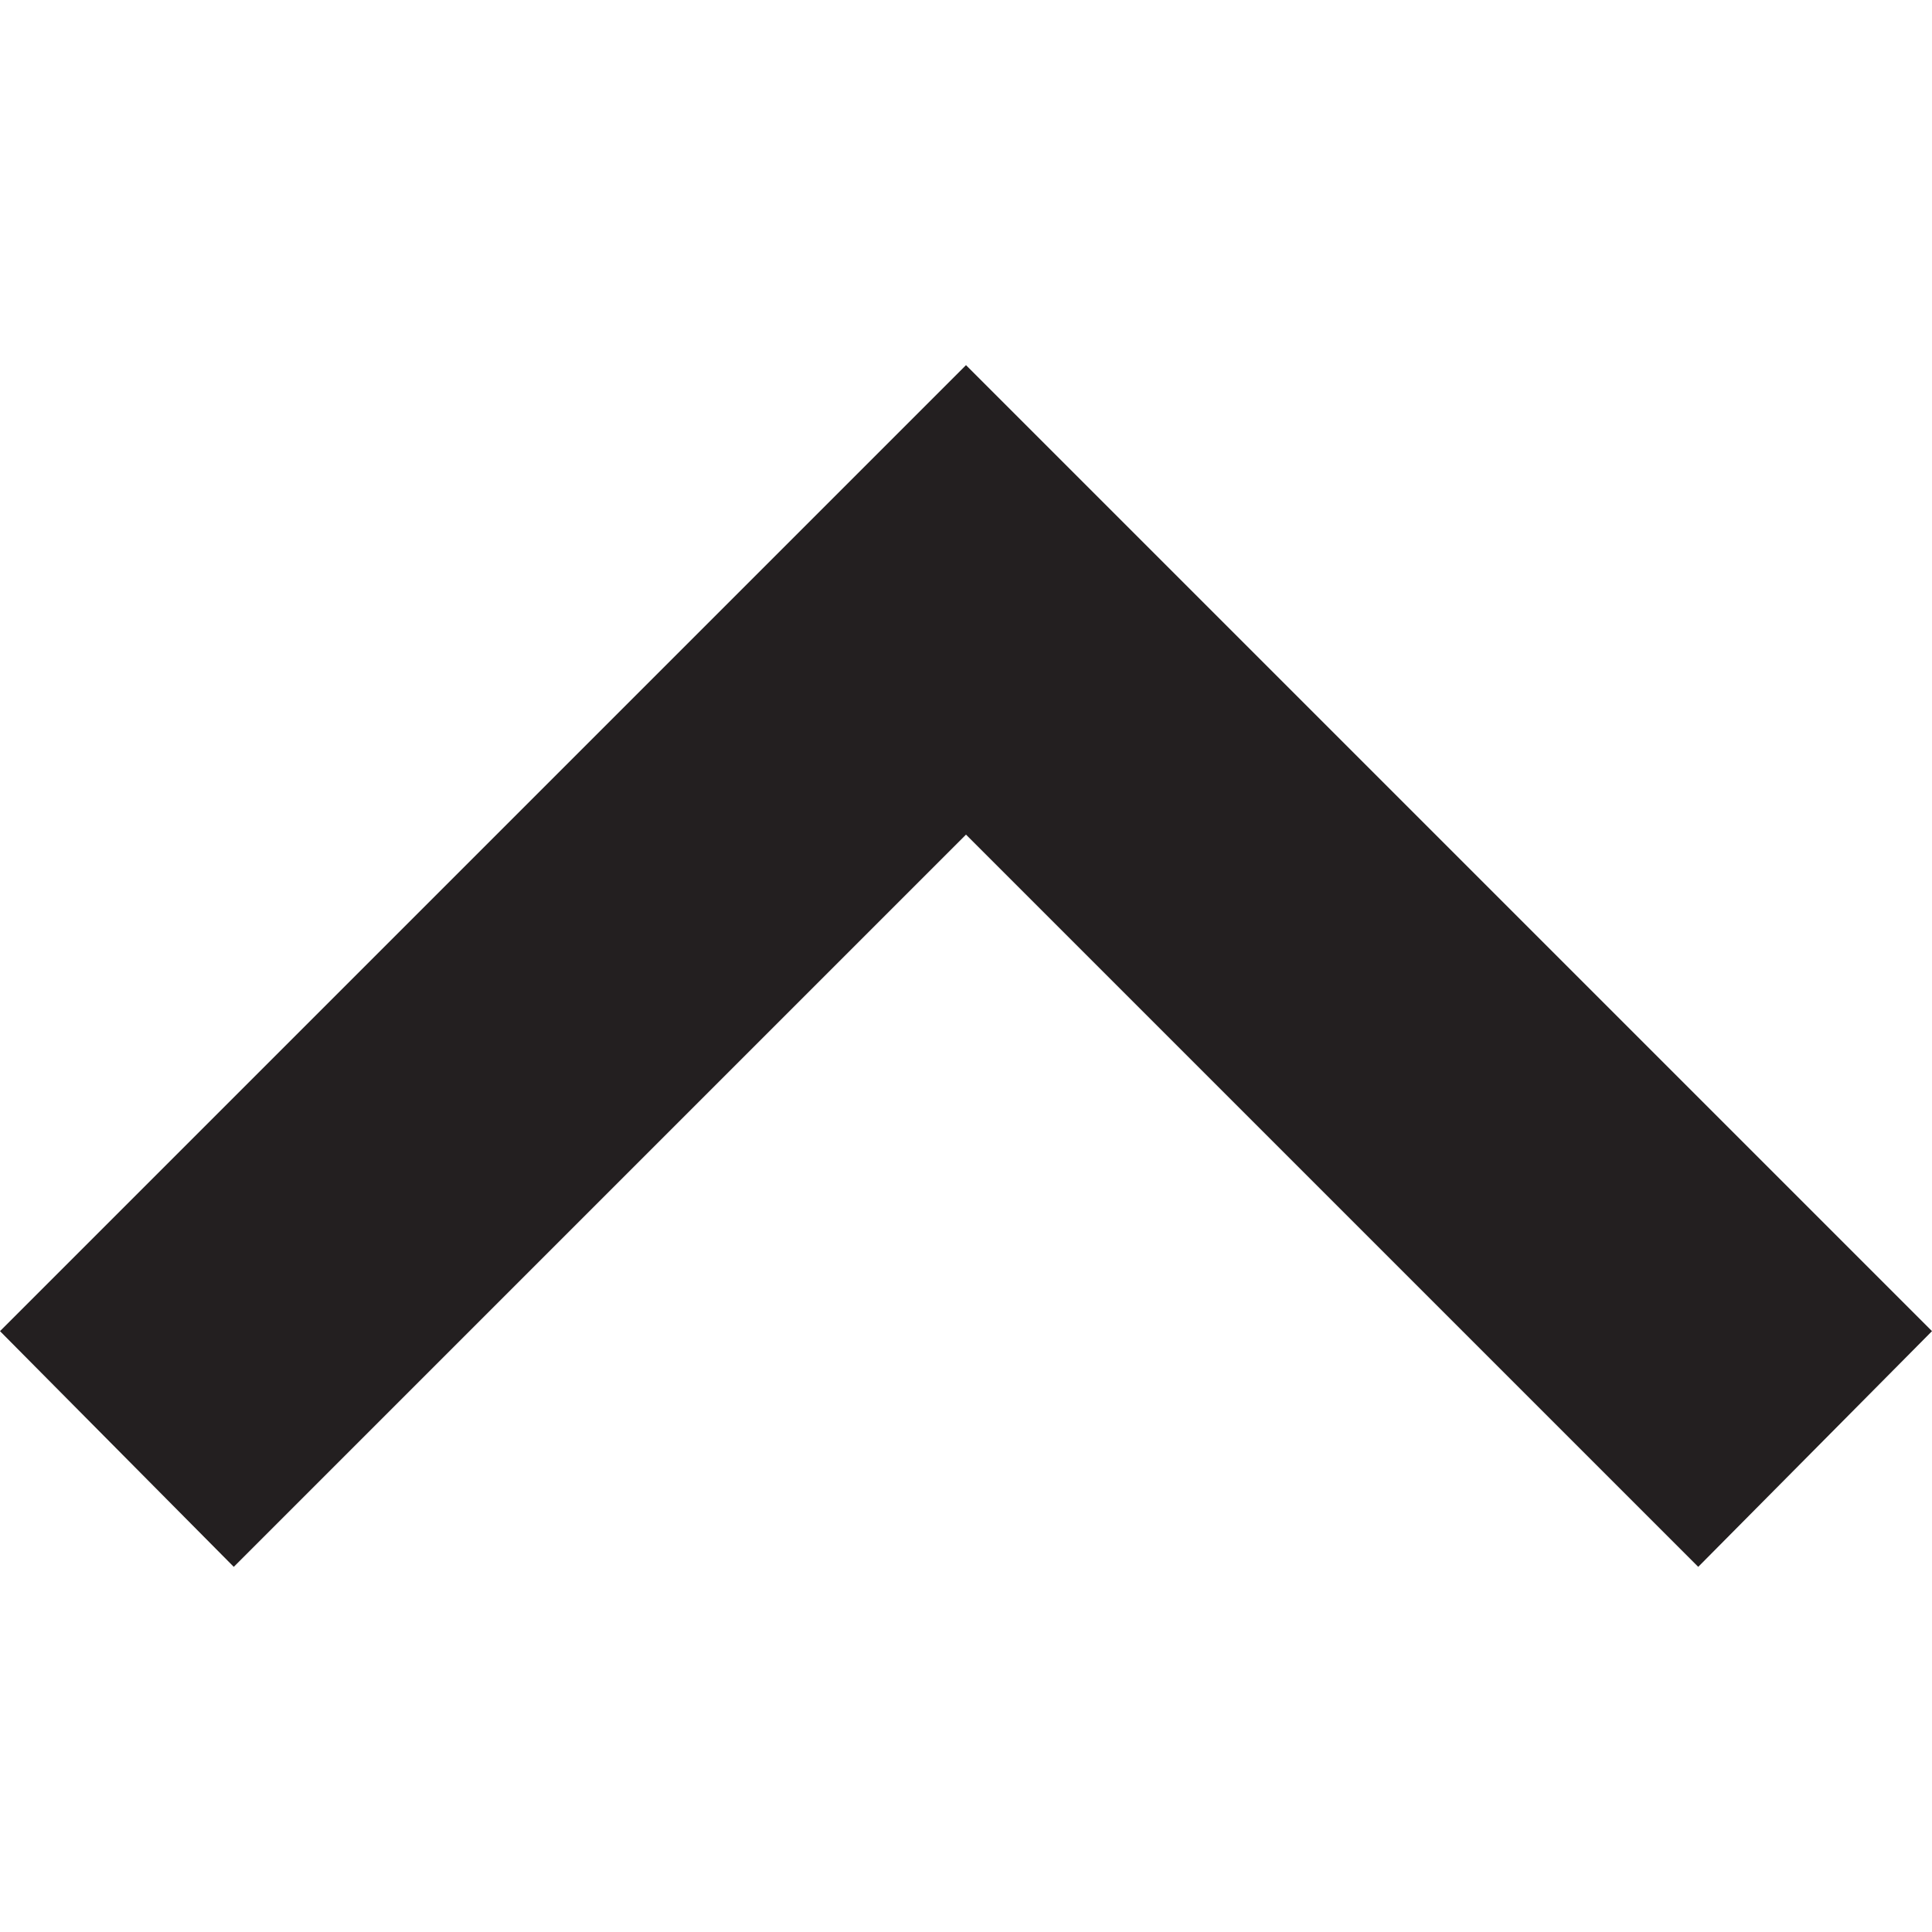
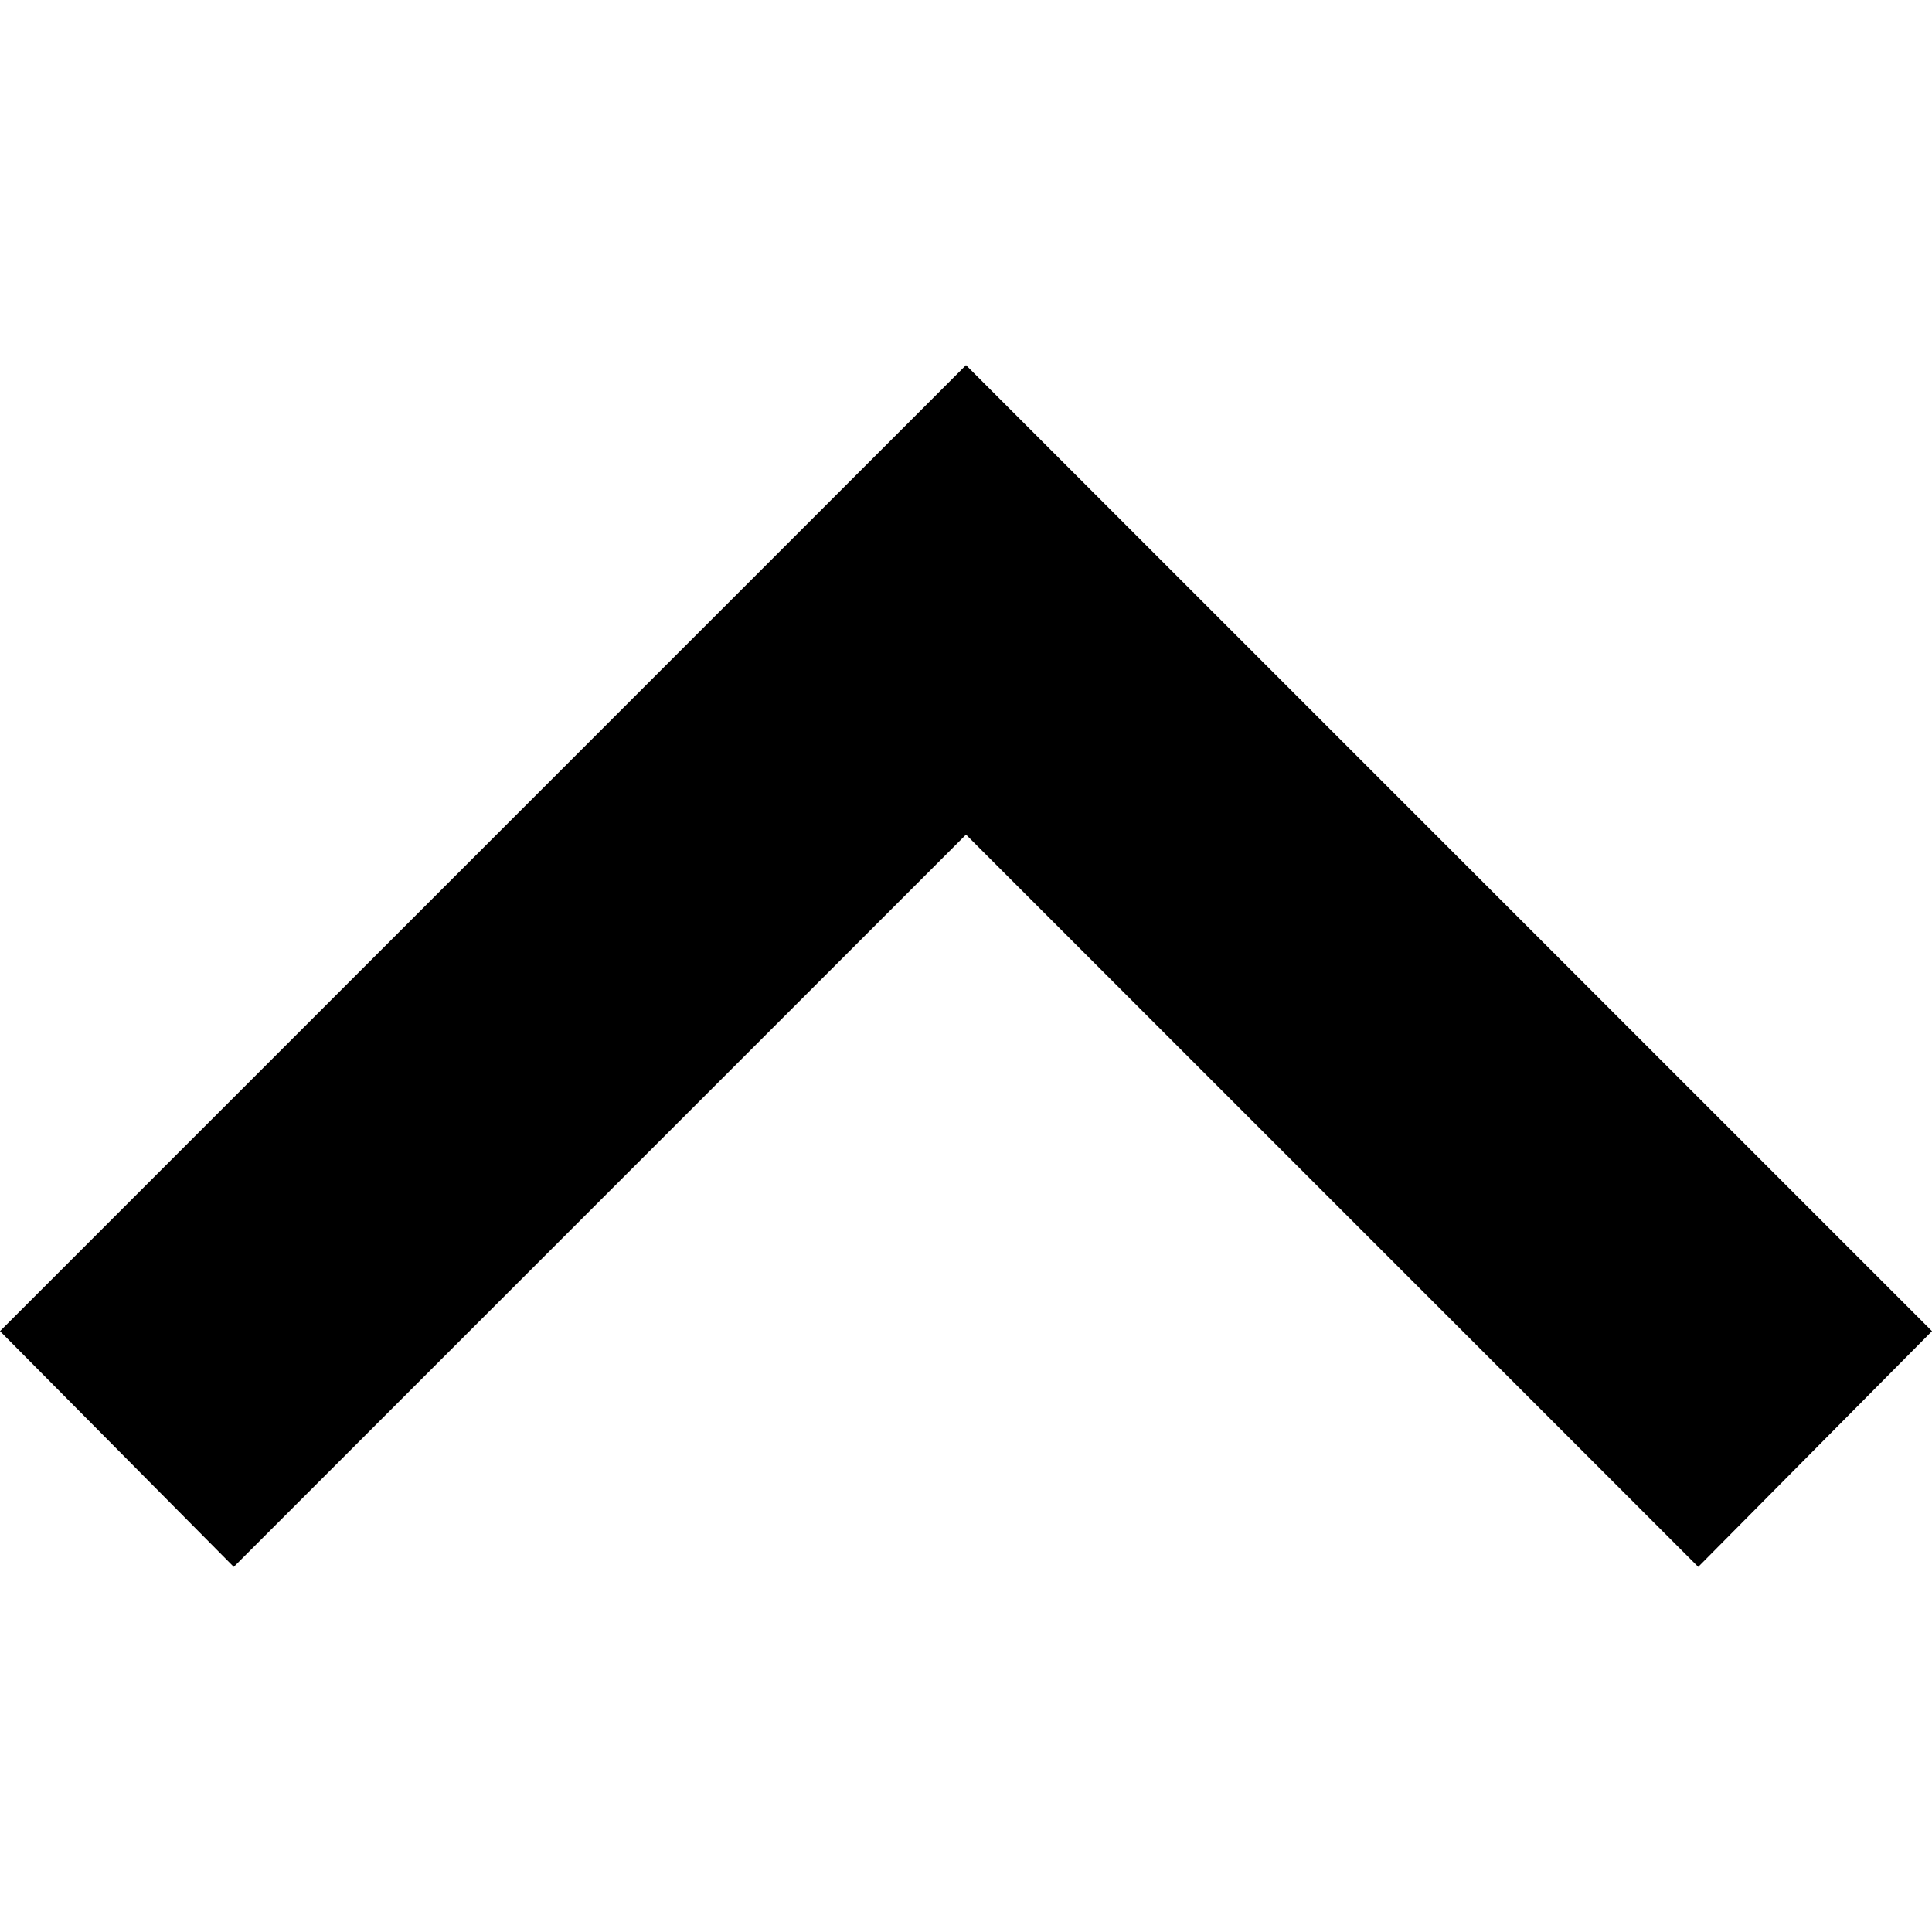
<svg xmlns="http://www.w3.org/2000/svg" version="1.1" id="Layer_1" x="0px" y="0px" viewBox="0 0 100 100" style="enable-background:new 0 0 100 100;" xml:space="preserve">
-   <style type="text/css">
- 	.st0{fill:#231F20;}
- </style>
-   <g>
-     <polygon class="st0" points="50,18.9 100,68.9 87.9,81.1 50,43.2 12.1,81.1 0,68.9  " />
-   </g>
+   <polygon points="50,18.9 100,68.9 87.9,81.1 50,43.2 12.1,81.1 0,68.9  " />
</svg>
